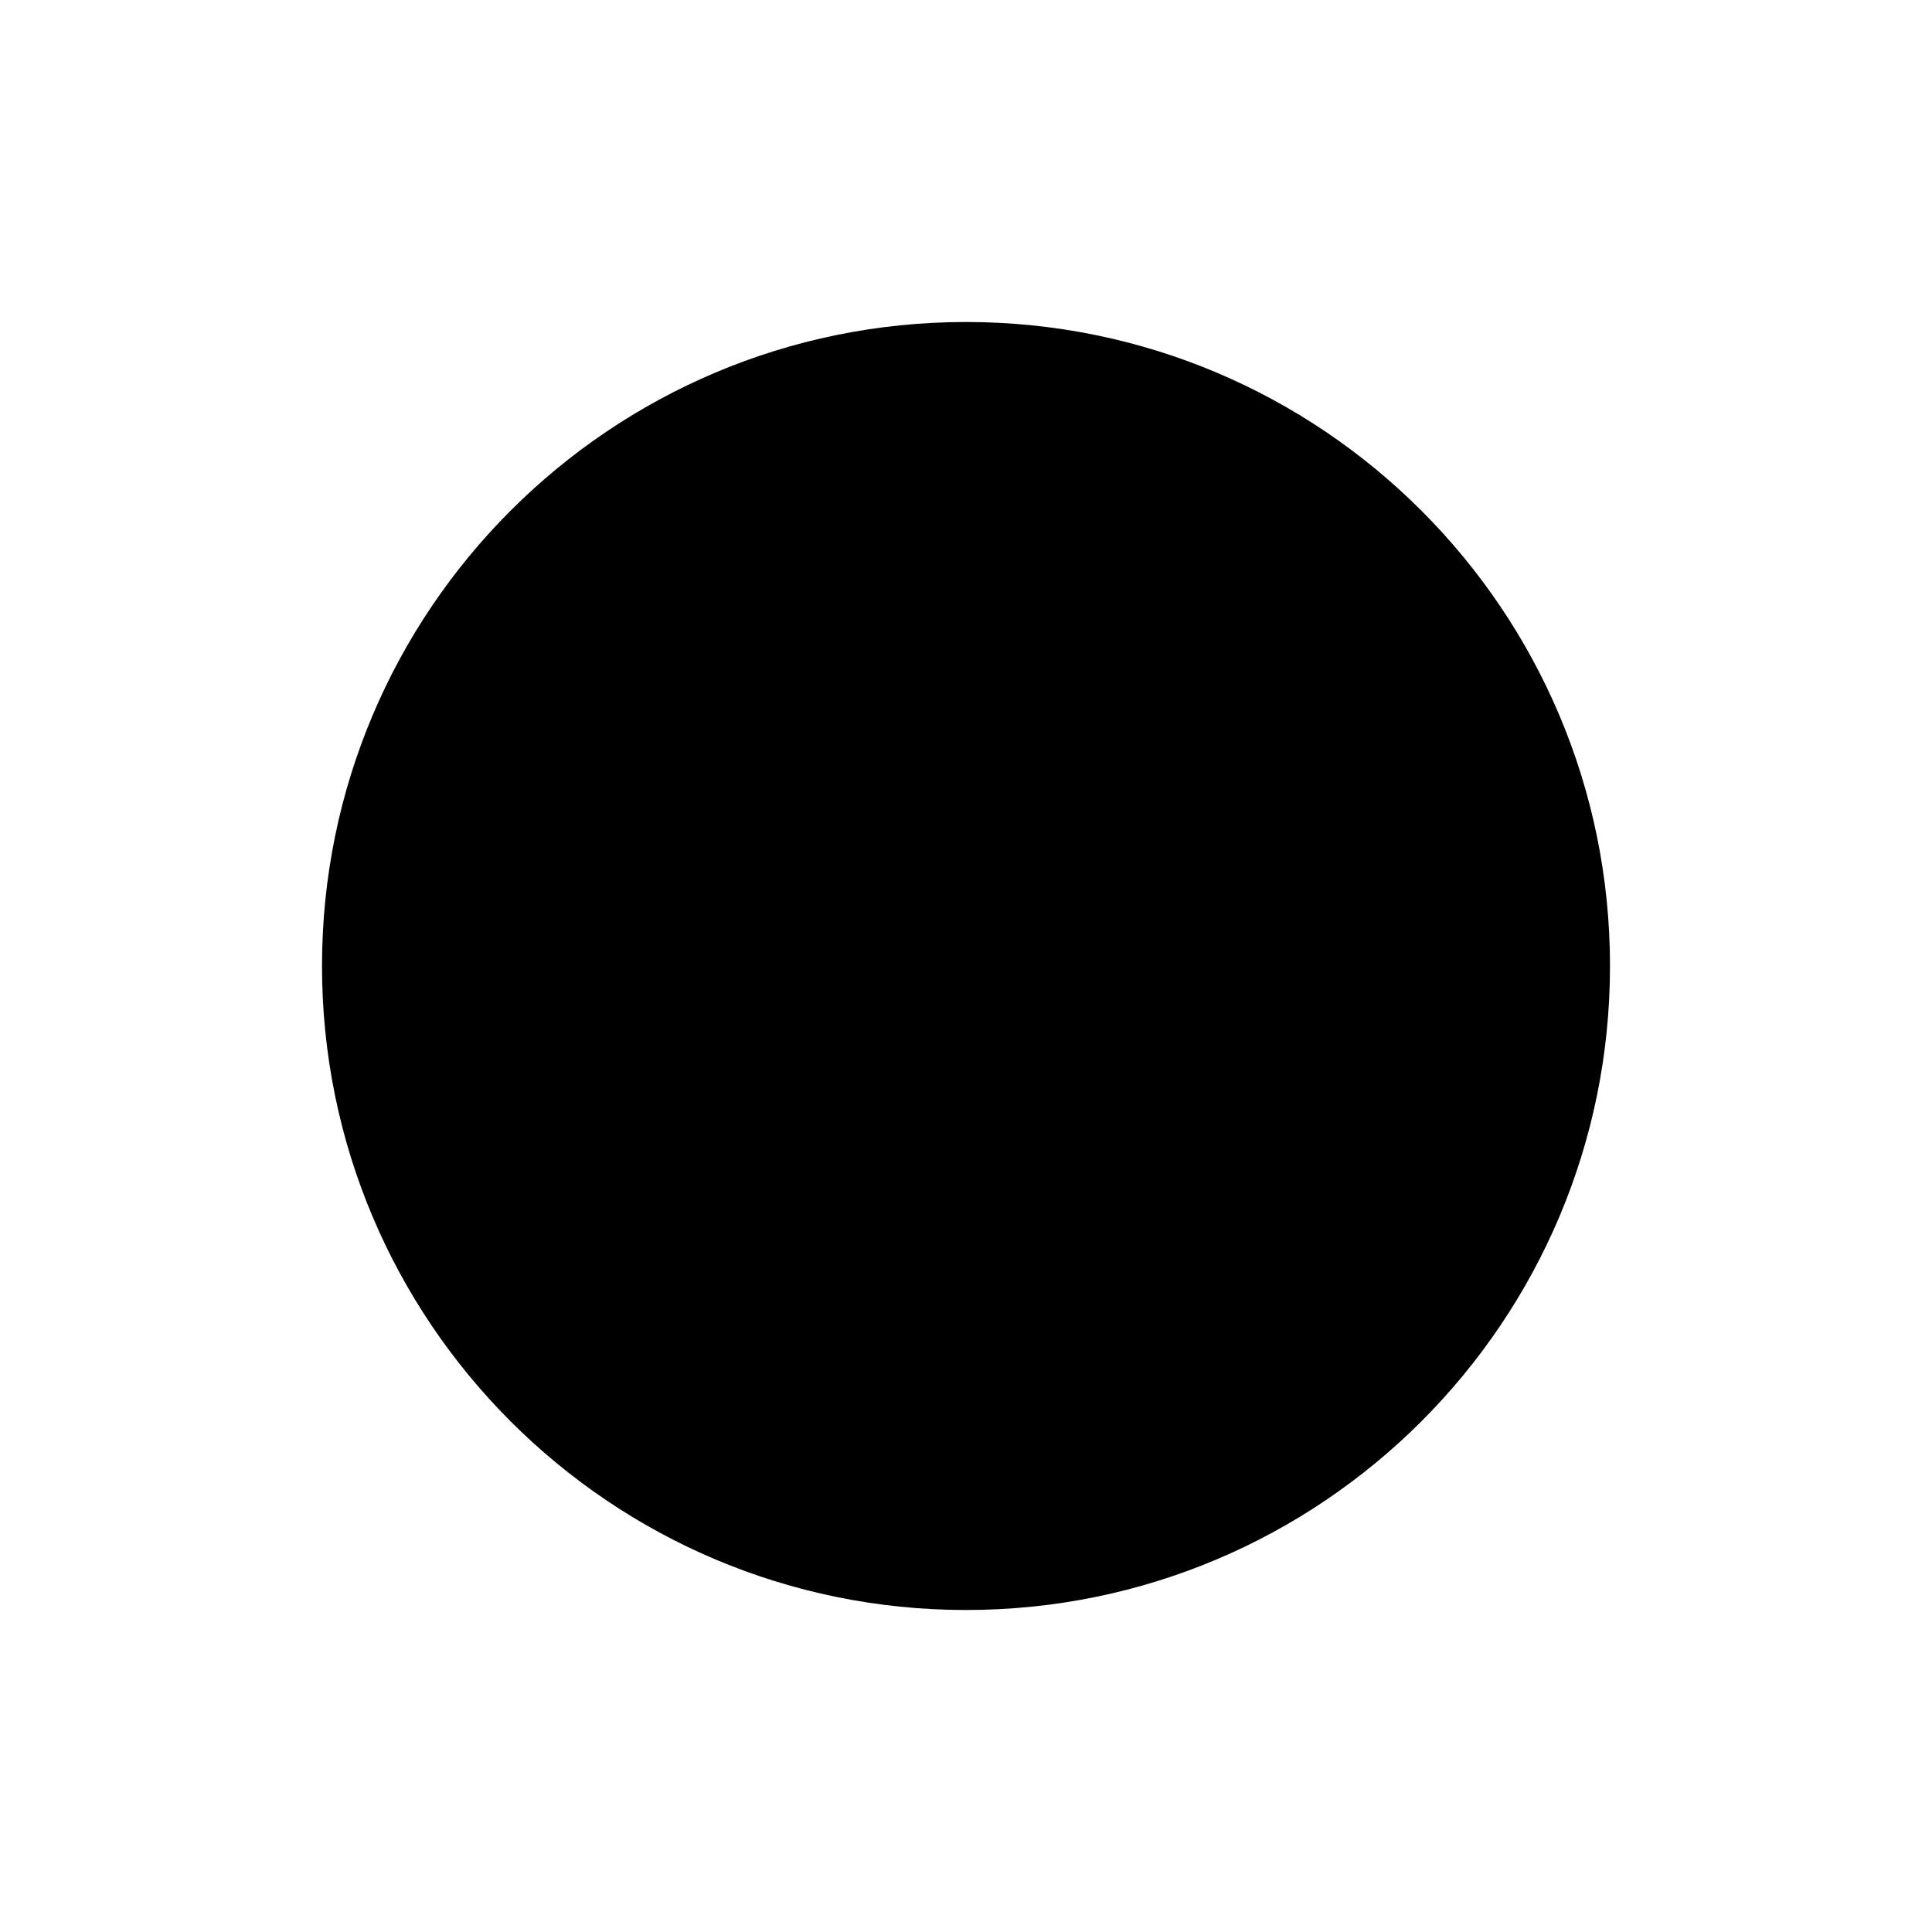
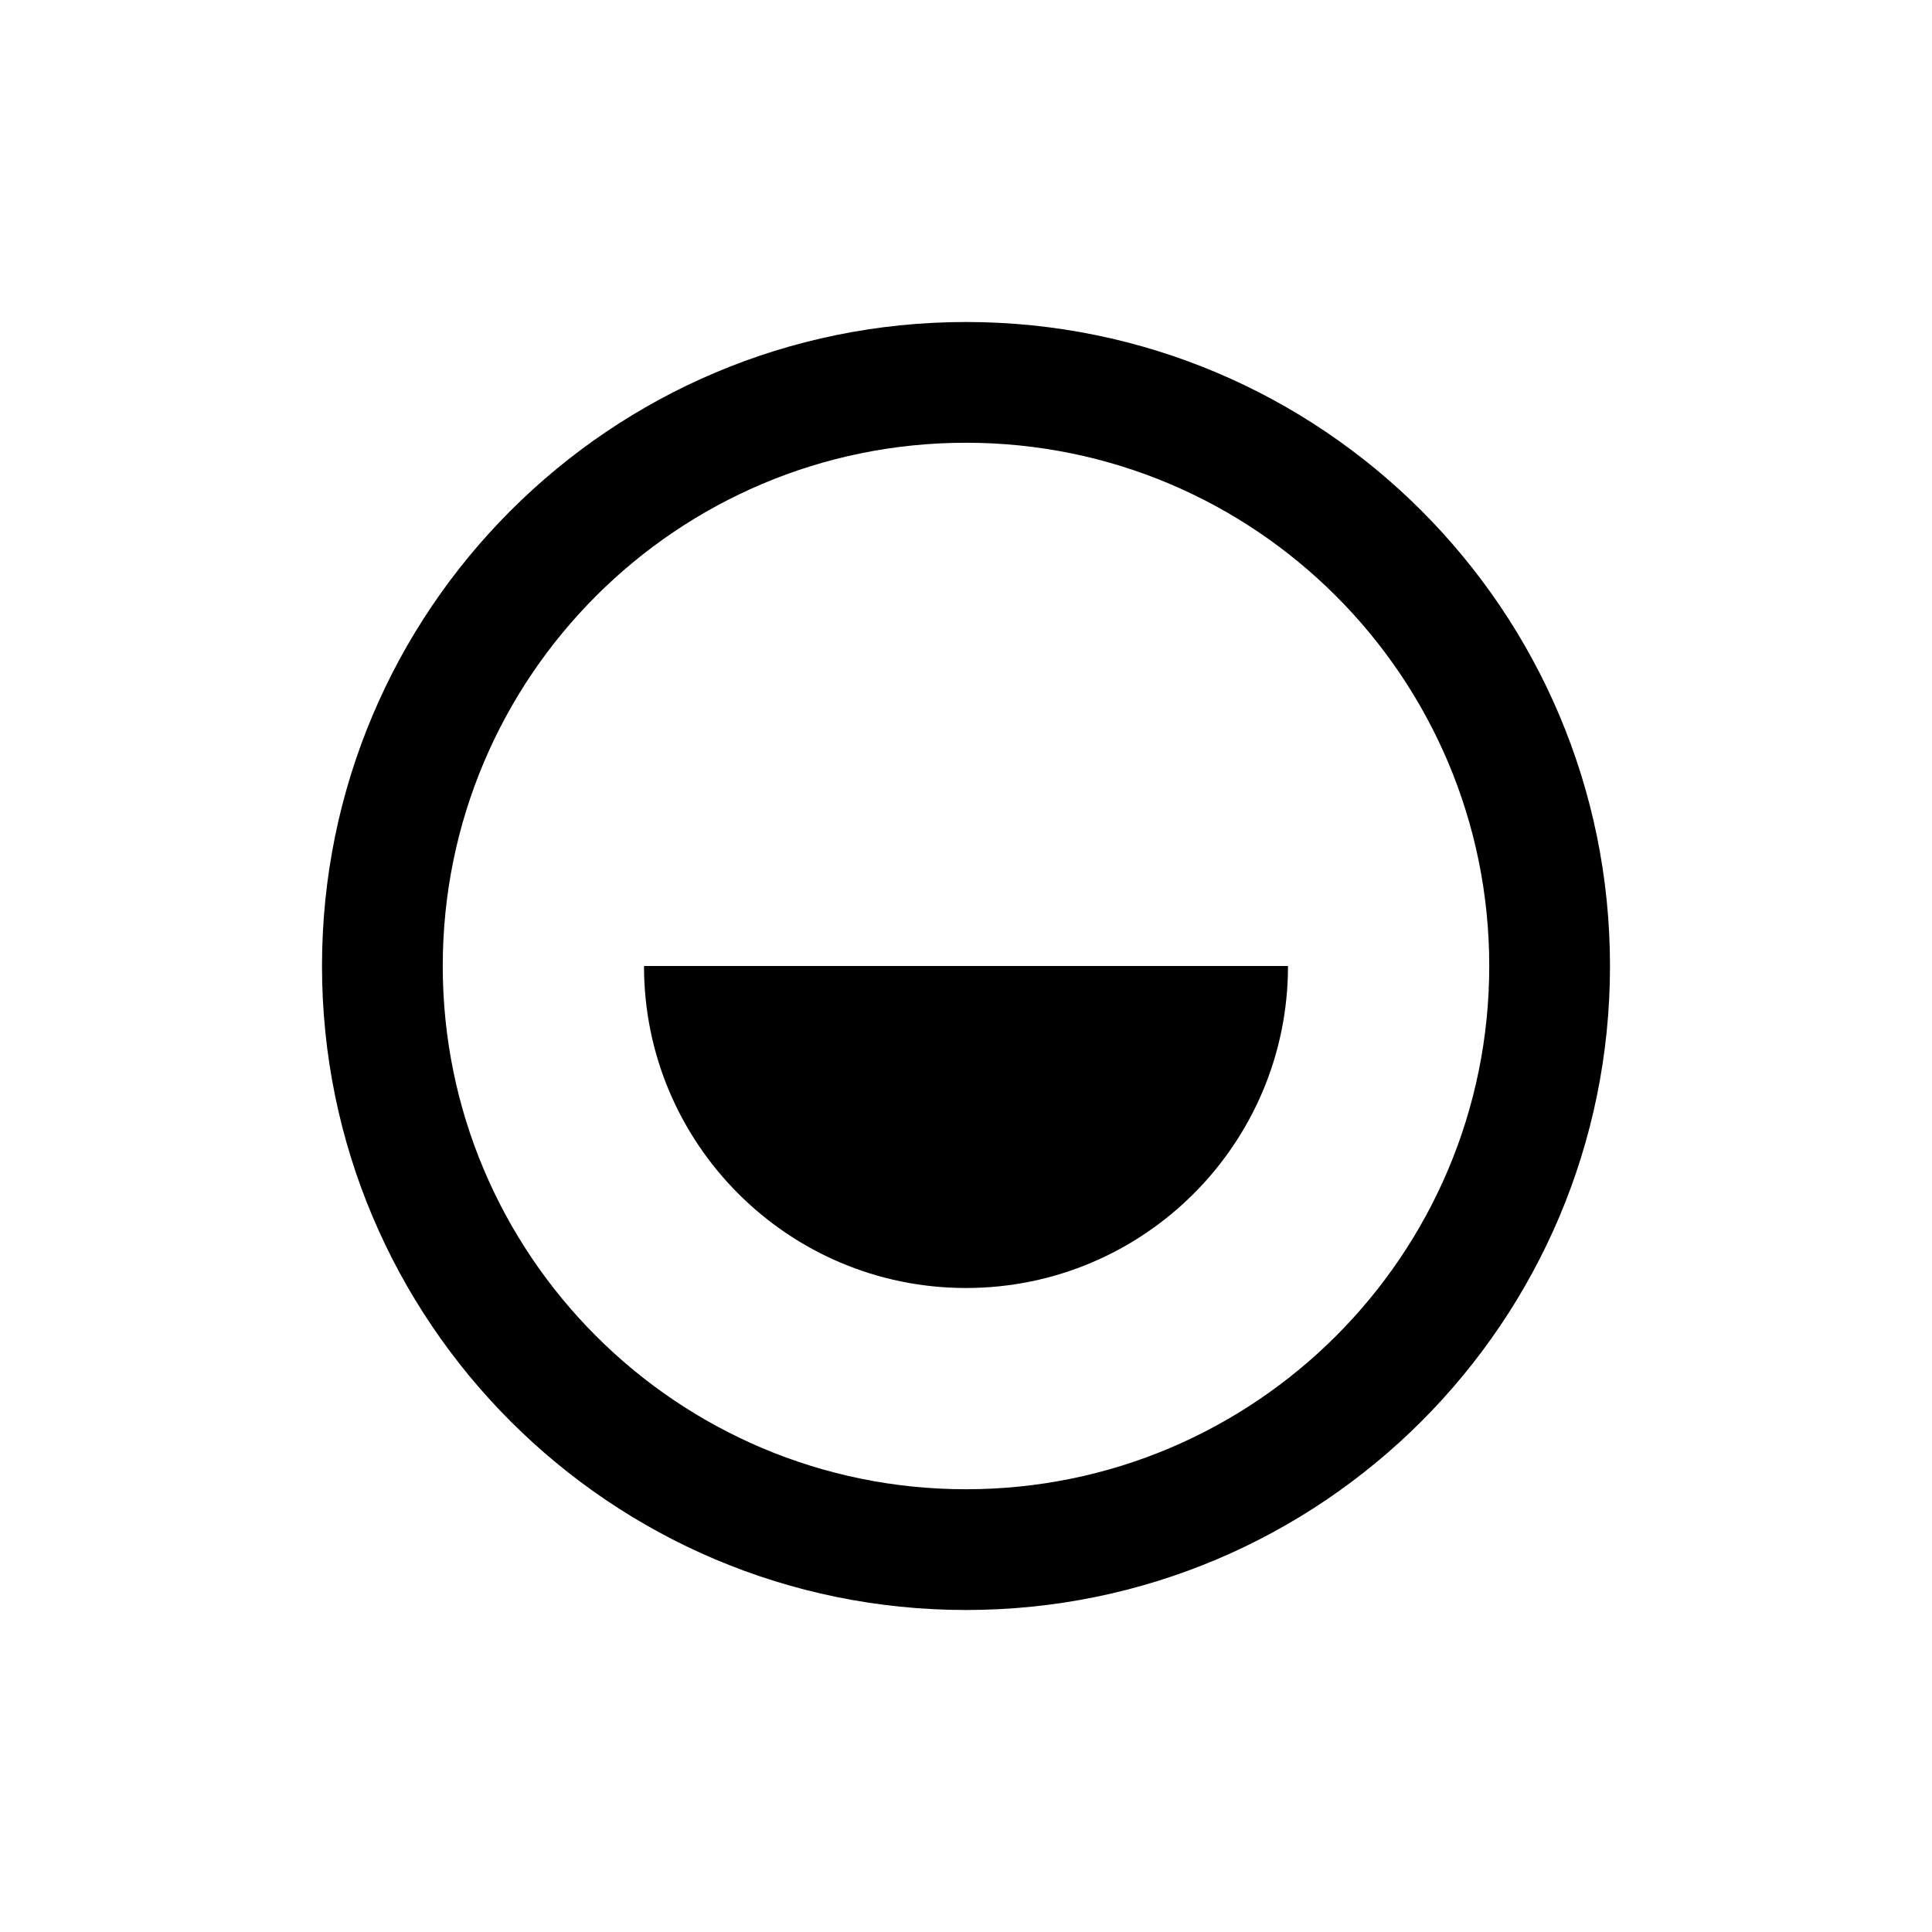
<svg xmlns="http://www.w3.org/2000/svg" viewBox="0 0 24 24">
-   <path fillRule="evenodd" clipRule="evenodd" d="M12 18.5a6.5 6.5 0 1 1 0-13 6.5 6.5 0 0 1 0 13ZM4 12a8 8 0 1 1 16 0 8 8 0 0 1-16 0Zm8 4a4 4 0 0 0 4-4H8a4 4 0 0 0 4 4Z" />
+   <path fill-rule="evenodd" clip-rule="evenodd" d="M12 18.5a6.5 6.5 0 1 1 0-13 6.5 6.5 0 0 1 0 13ZM4 12a8 8 0 1 1 16 0 8 8 0 0 1-16 0Zm8 4a4 4 0 0 0 4-4H8a4 4 0 0 0 4 4Z" />
</svg>
